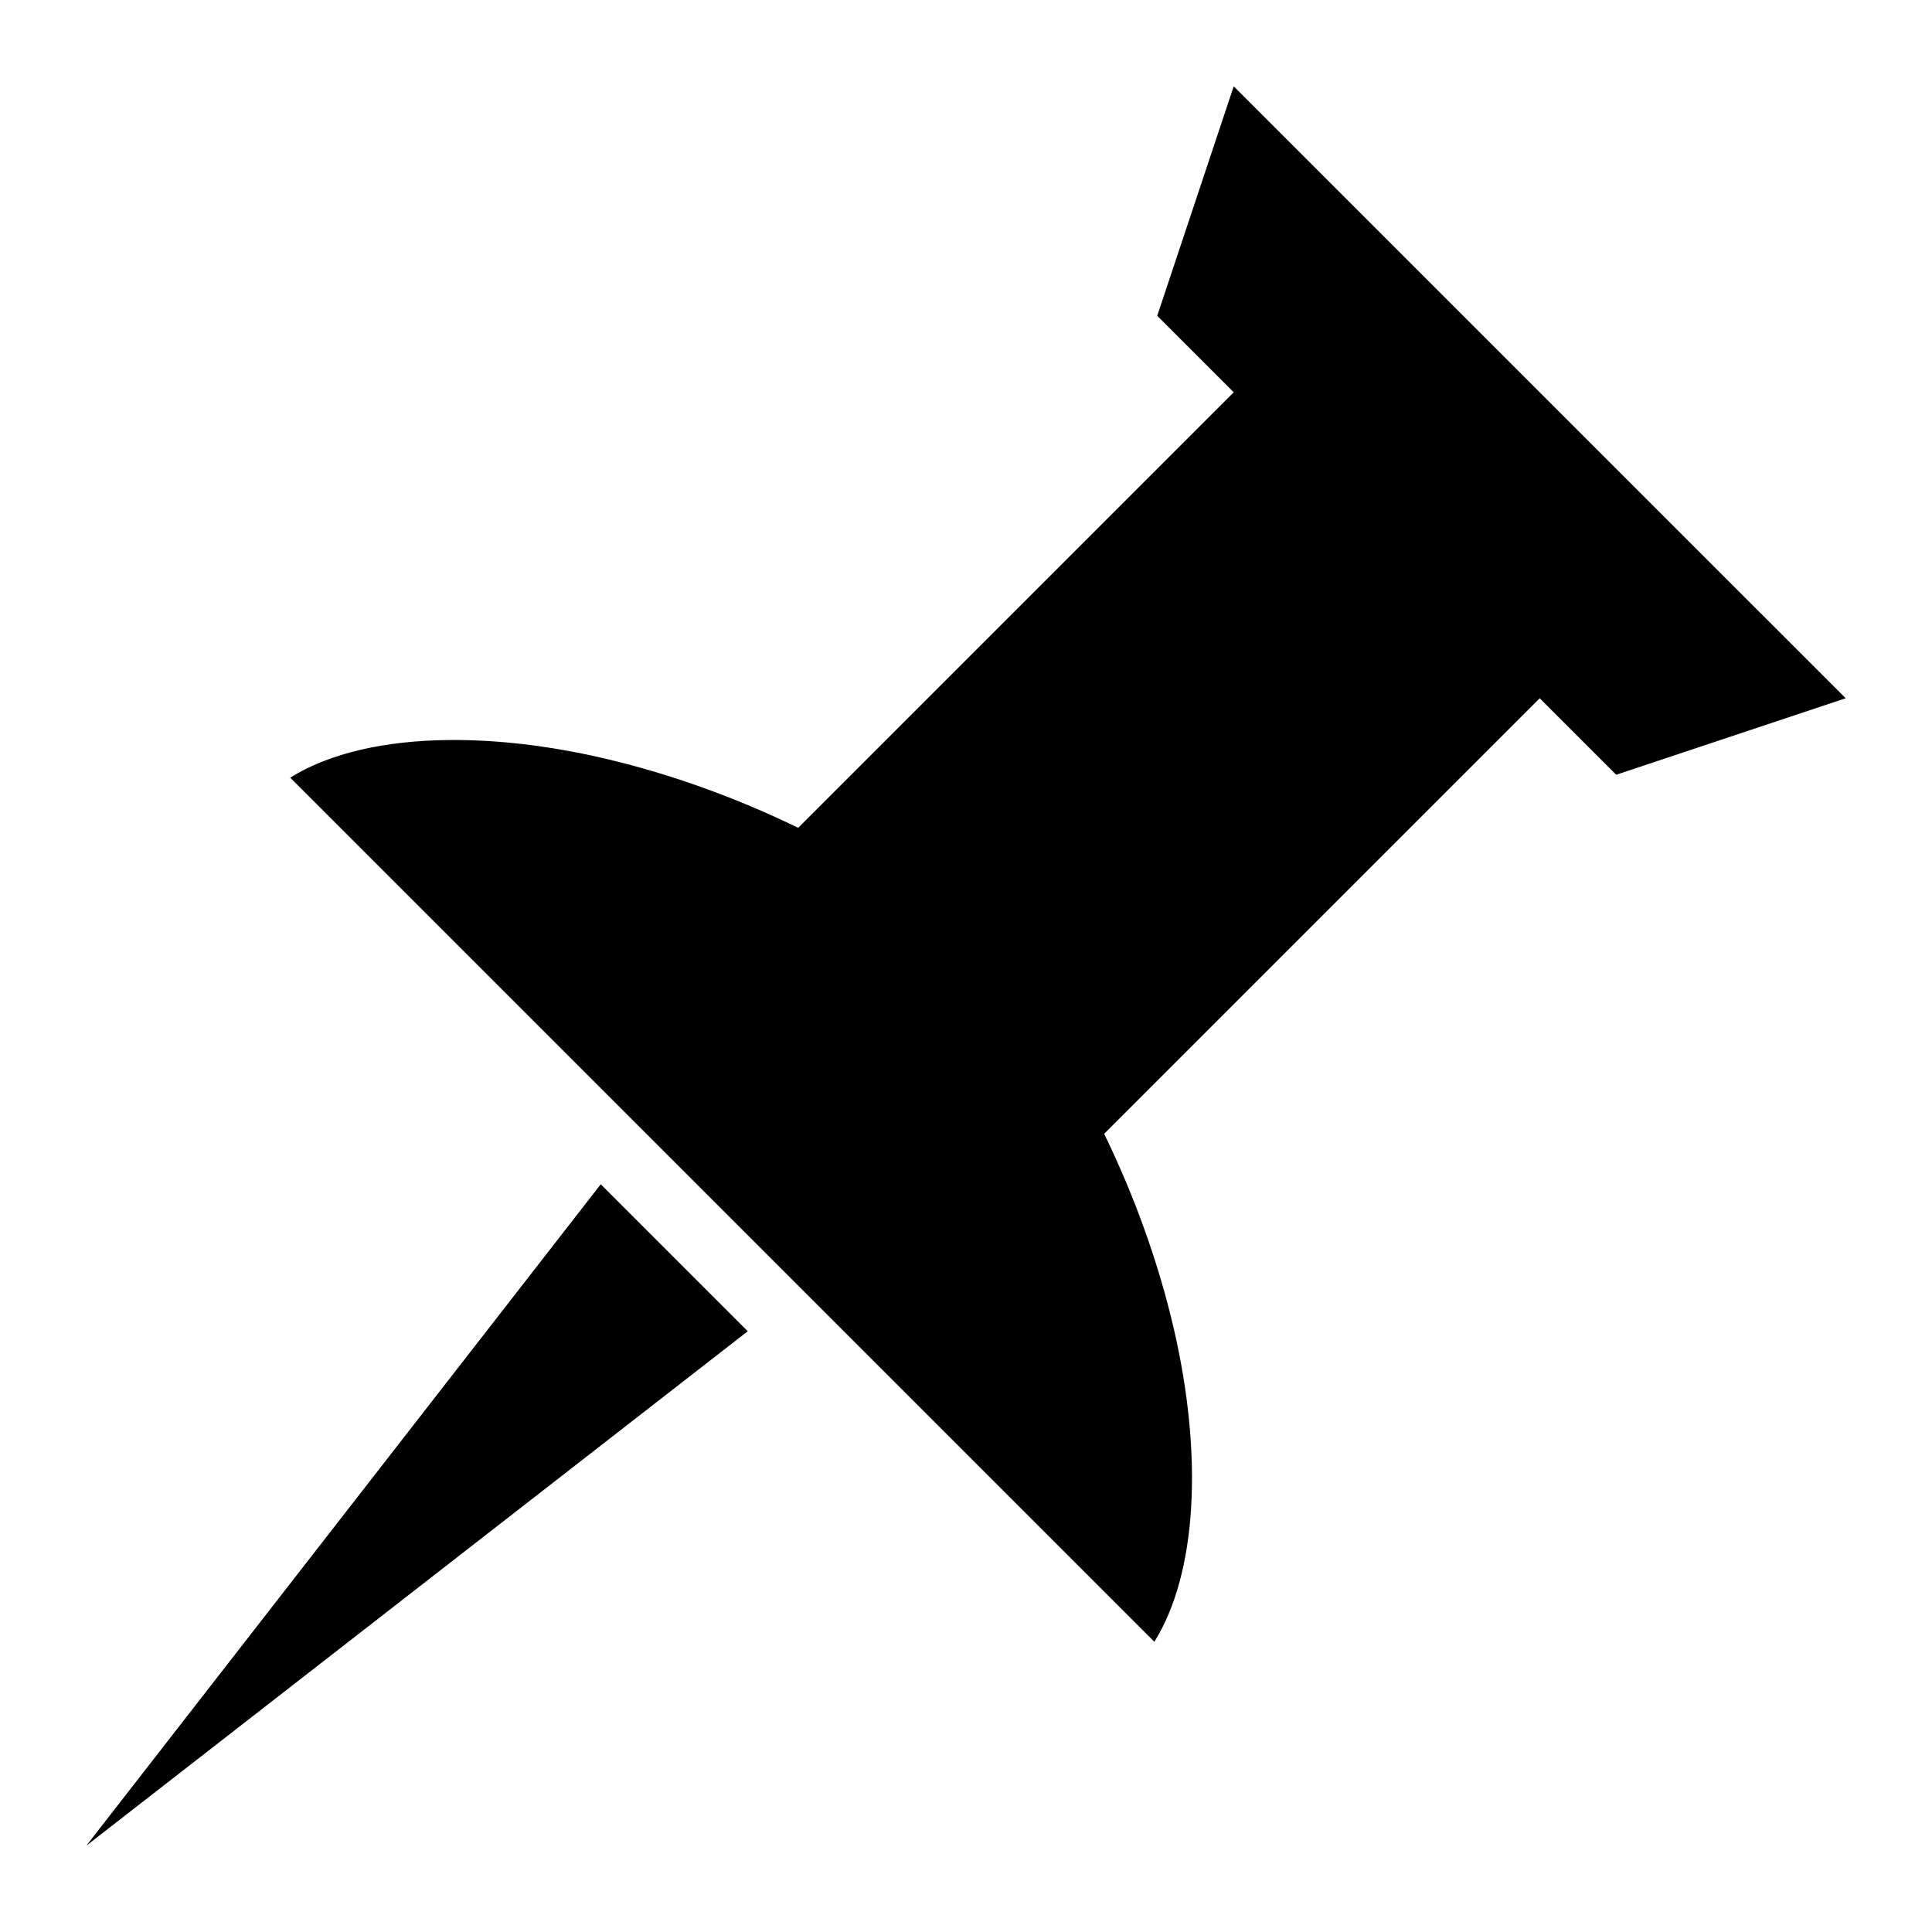
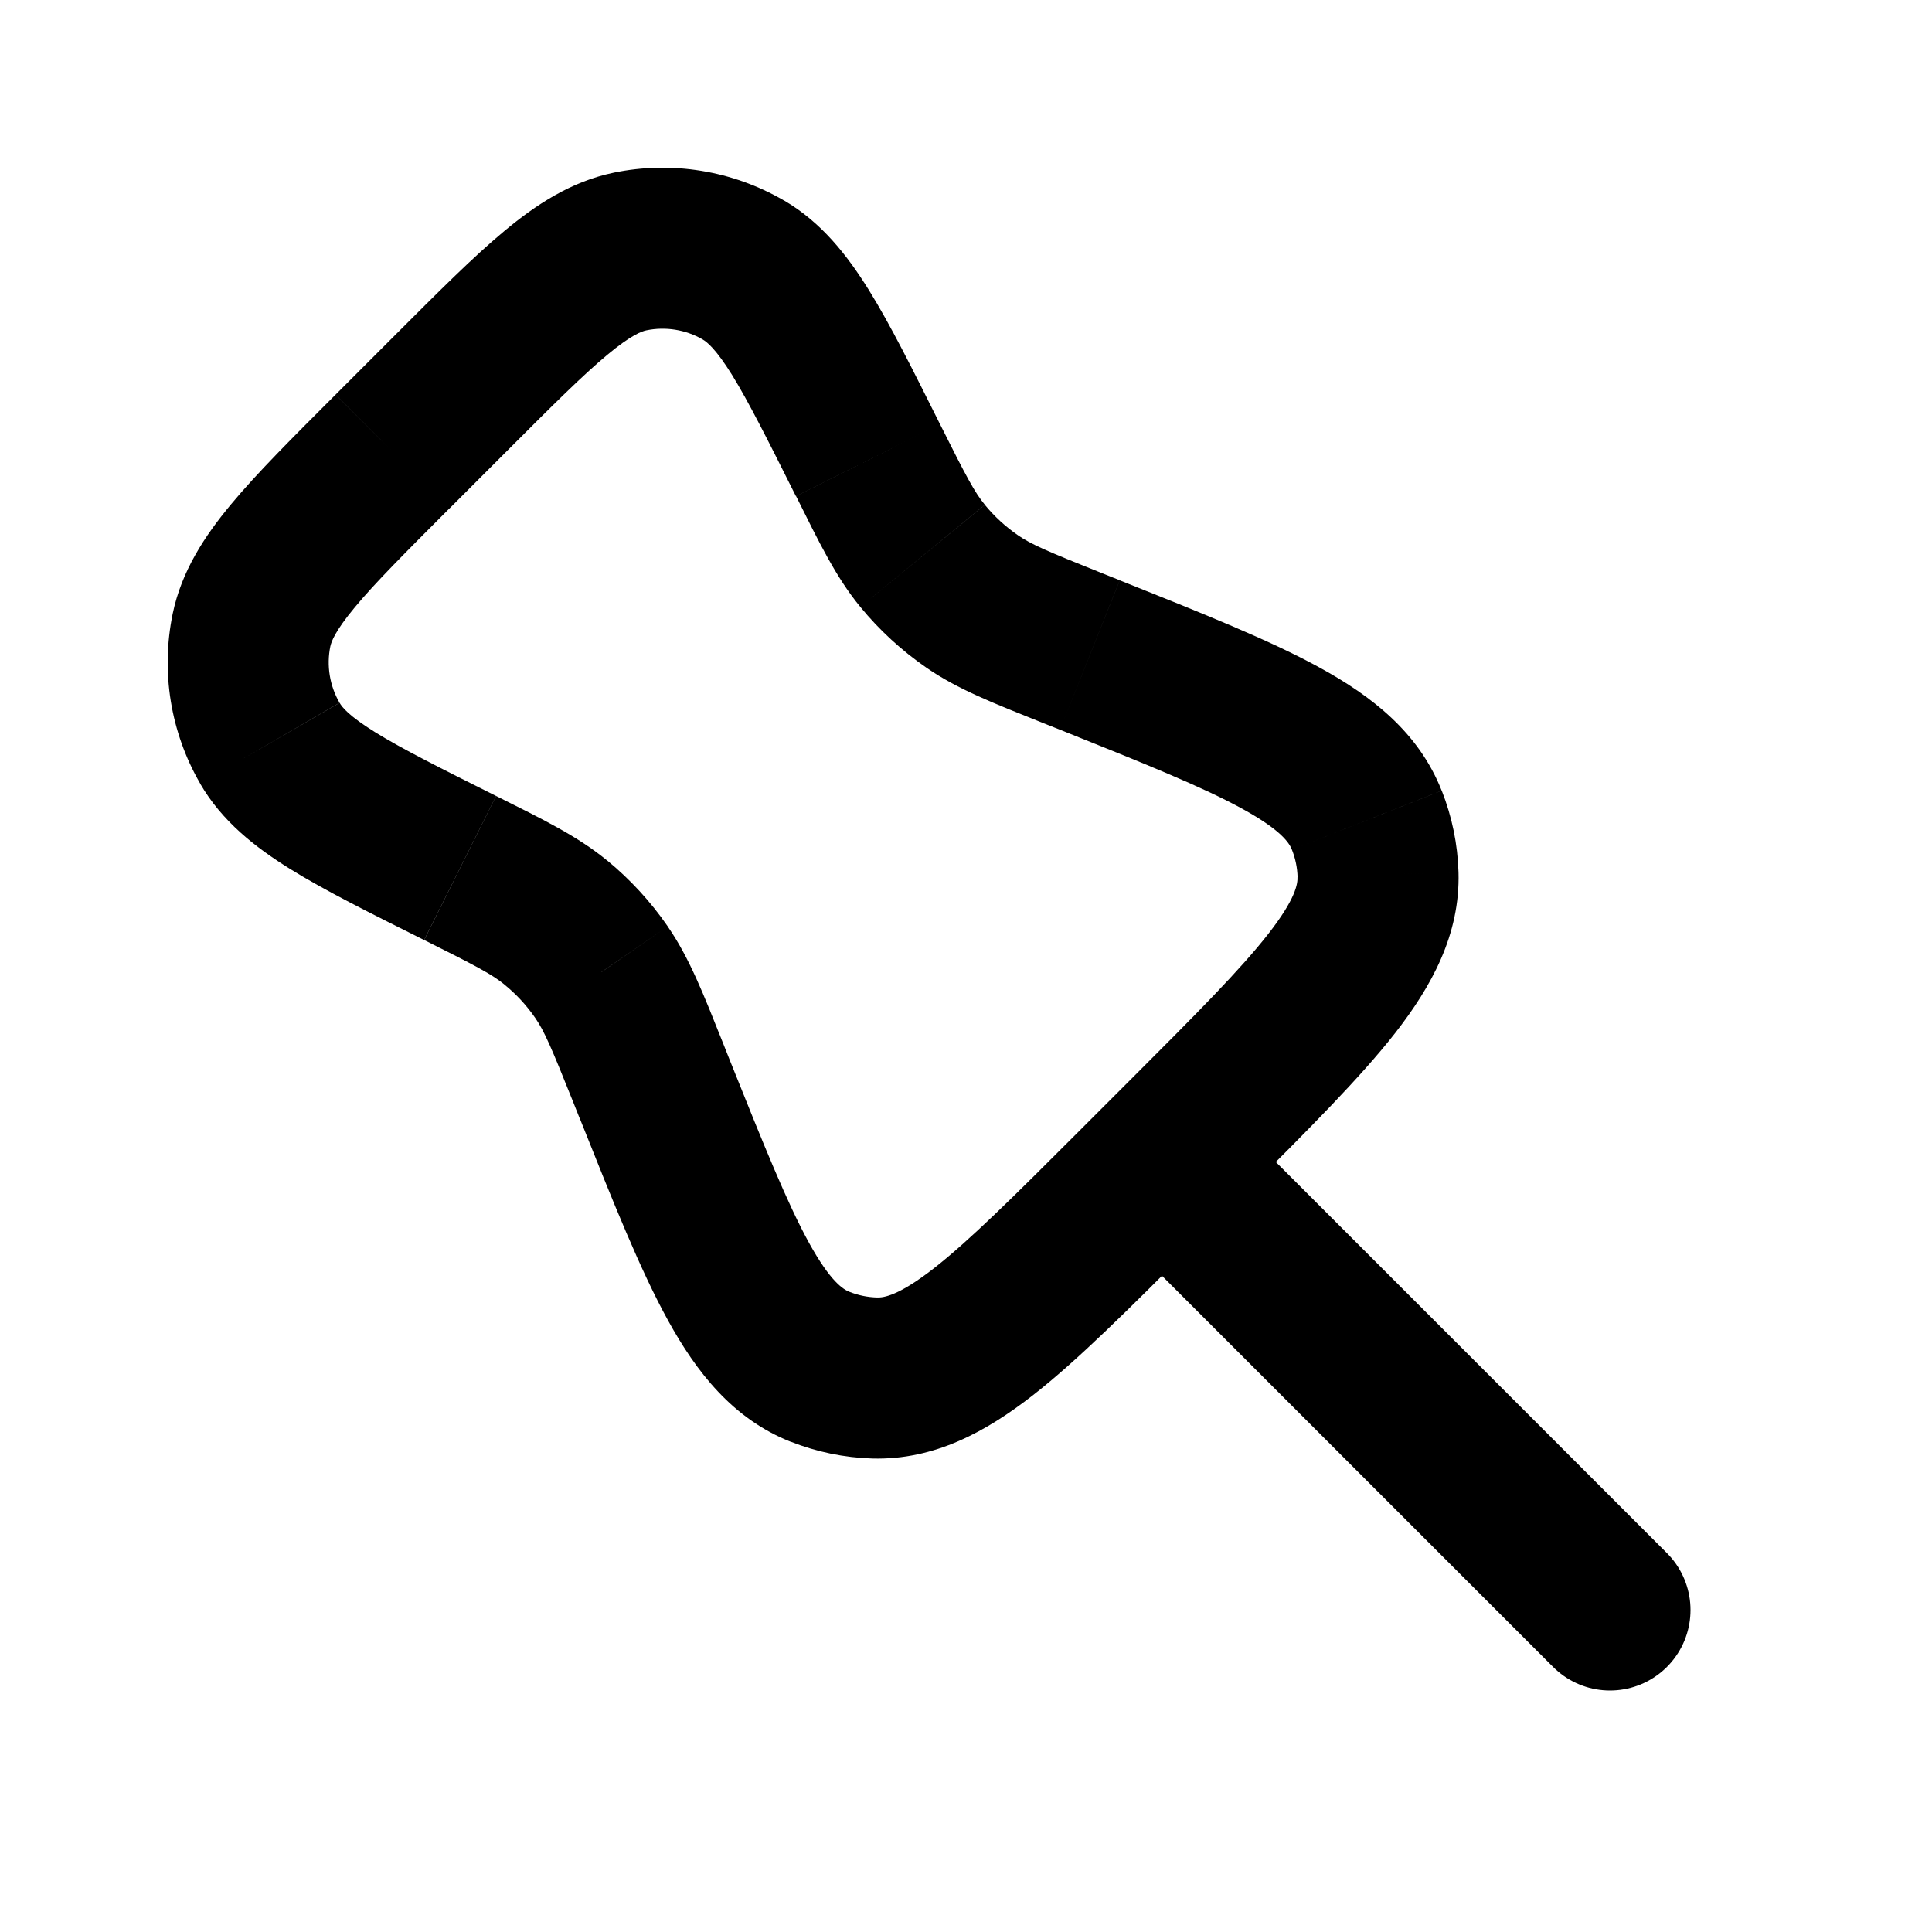
- <svg xmlns="http://www.w3.org/2000/svg" viewBox="0 0 512 512">
-   <path fill="#000" d="M326.953 22.87 306.68 83.685l20.273 20.273-115.428 115.427c-16.39-8-34.277-14.452-51.84-18.502-14.247-3.285-28.136-4.902-40.802-4.772-16.84.173-31.505 3.44-41.975 9.973L305.914 435.09c11.447-18.345 12.853-49.592 5.2-82.776-4.05-17.564-10.502-35.45-18.5-51.84l115.427-115.43 20.274 20.274 60.817-20.273L326.954 22.87zM159.207 313.84 22.87 489.13l175.29-136.337-38.953-38.953z" />
+ <svg xmlns="http://www.w3.org/2000/svg" width="24" height="24" fill="none">
+   <g clip-path="url(#clip0_821_19311)">
+     <path d="M13.317 8.048l.372-.928-.372.928zm-1.241-.577l-.568.823.568-.823zm-.615-.566l.773-.634-.773.634zm-3.99 5.17l.823-.567-.823.568zm-.566-.614l-.634.773.634-.773zm3.96 5.657l.029-1-.03 1zm-2.728-3.579l-.929.371.929-.371zm2.052 3.44l.367-.93-.367.93zm6.929-6.115l-1 .03 1-.03zm-.139-.675l.93-.367-.93.367zM9.233 3.353l.5-.866-.5.866zM3.125 7.827l-.98-.202.98.202zm2.459-1.511l.732-.732-1.414-1.415-.733.733 1.415 1.414zm8.473 7.083l-.658.658 1.414 1.414.658-.658-1.414-1.414zm-4.992-.231l-.088-.222-1.857.743.088.221 1.857-.742zm3.88-4.191l.223.088.742-1.857-.221-.088-.743 1.857zm.744-1.857c-.685-.274-.882-.359-1.045-.472l-1.136 1.646c.39.27.837.442 1.438.683l.743-1.857zm-3.8-.957c.289.58.497 1.01.799 1.377l1.546-1.27c-.126-.153-.227-.342-.557-1.001l-1.789.894zm2.755.485a2.003 2.003 0 0 1-.41-.377L10.688 7.54c.236.288.513.542.82.754l1.136-1.646zm-3.667 6.298c-.24-.601-.413-1.047-.683-1.438l-1.646 1.136c.113.163.198.36.472 1.045l1.857-.743zm-3.708-1.269c.66.33.848.43 1.002.557l1.269-1.546c-.368-.302-.797-.51-1.377-.8l-.894 1.79zm3.025-.17a3.999 3.999 0 0 0-.754-.82l-1.27 1.547c.145.118.272.256.378.41l1.646-1.136zm5.105 2.55c-.812.812-1.356 1.353-1.8 1.7-.437.34-.621.364-.705.361l-.059 2c.778.022 1.422-.339 1.994-.784.564-.44 1.21-1.089 1.984-1.863l-1.414-1.414zm-6.19-.147c.406 1.017.744 1.867 1.09 2.494.35.635.8 1.22 1.523 1.506l.734-1.861c-.079-.03-.238-.124-.506-.61-.271-.493-.558-1.205-.985-2.271l-1.857.742zm3.685 2.208a.998.998 0 0 1-.338-.069l-.734 1.86a3 3 0 0 0 1.013.209l.059-2zm4.577-1.305c.774-.774 1.422-1.42 1.863-1.984.445-.572.806-1.216.784-1.994l-2 .059c.003.084-.02.268-.361.705-.347.444-.888.988-1.7 1.8l1.414 1.414zm-2.303-5.748c1.066.427 1.778.714 2.27.985.487.268.58.427.611.506l1.86-.734c-.285-.724-.87-1.174-1.505-1.523-.627-.346-1.477-.684-2.494-1.09l-.742 1.856zm4.95 1.77a3 3 0 0 0-.208-1.013l-1.861.734a.998.998 0 0 1 .07.338l1.998-.059zM6.316 5.584c.557-.558.927-.926 1.229-1.177.297-.247.428-.291.483-.303l-.403-1.959c-.531.11-.966.397-1.359.724-.389.323-.834.77-1.364 1.3l1.414 1.415zm5.361-.315c-.335-.67-.616-1.235-.883-1.665-.27-.434-.591-.845-1.06-1.117L8.73 4.218c.05.029.16.112.364.44.206.334.44.8.793 1.505l1.79-.894zM8.028 4.104a1 1 0 0 1 .703.114l1.003-1.73a3 3 0 0 0-2.11-.343l.404 1.959zm-3.859.798c-.53.53-.977.975-1.3 1.364-.327.393-.614.828-.724 1.359l1.959.403c.012-.055.056-.186.303-.483.25-.302.62-.672 1.177-1.23L4.169 4.903zm1.994 4.986c-.705-.352-1.171-.587-1.504-.793-.329-.204-.412-.314-.44-.364L2.486 9.734c.272.469.683.79 1.117 1.06.43.267.994.548 1.665.883l.894-1.789zM2.145 7.625a3 3 0 0 0 .342 2.109L4.218 8.73a1 1 0 0 1-.114-.703l-1.959-.403z" fill="currentColor" />
+     <path d="M20 20l-4.95-4.95" stroke="currentColor" stroke-width="2" stroke-linecap="round" />
+   </g>
+   <defs>
+     <clipPath id="clip0_821_19311">
+       <path fill="currentColor" d="M0 0H24V24H0z" />
+     </clipPath>
+   </defs>
</svg>
